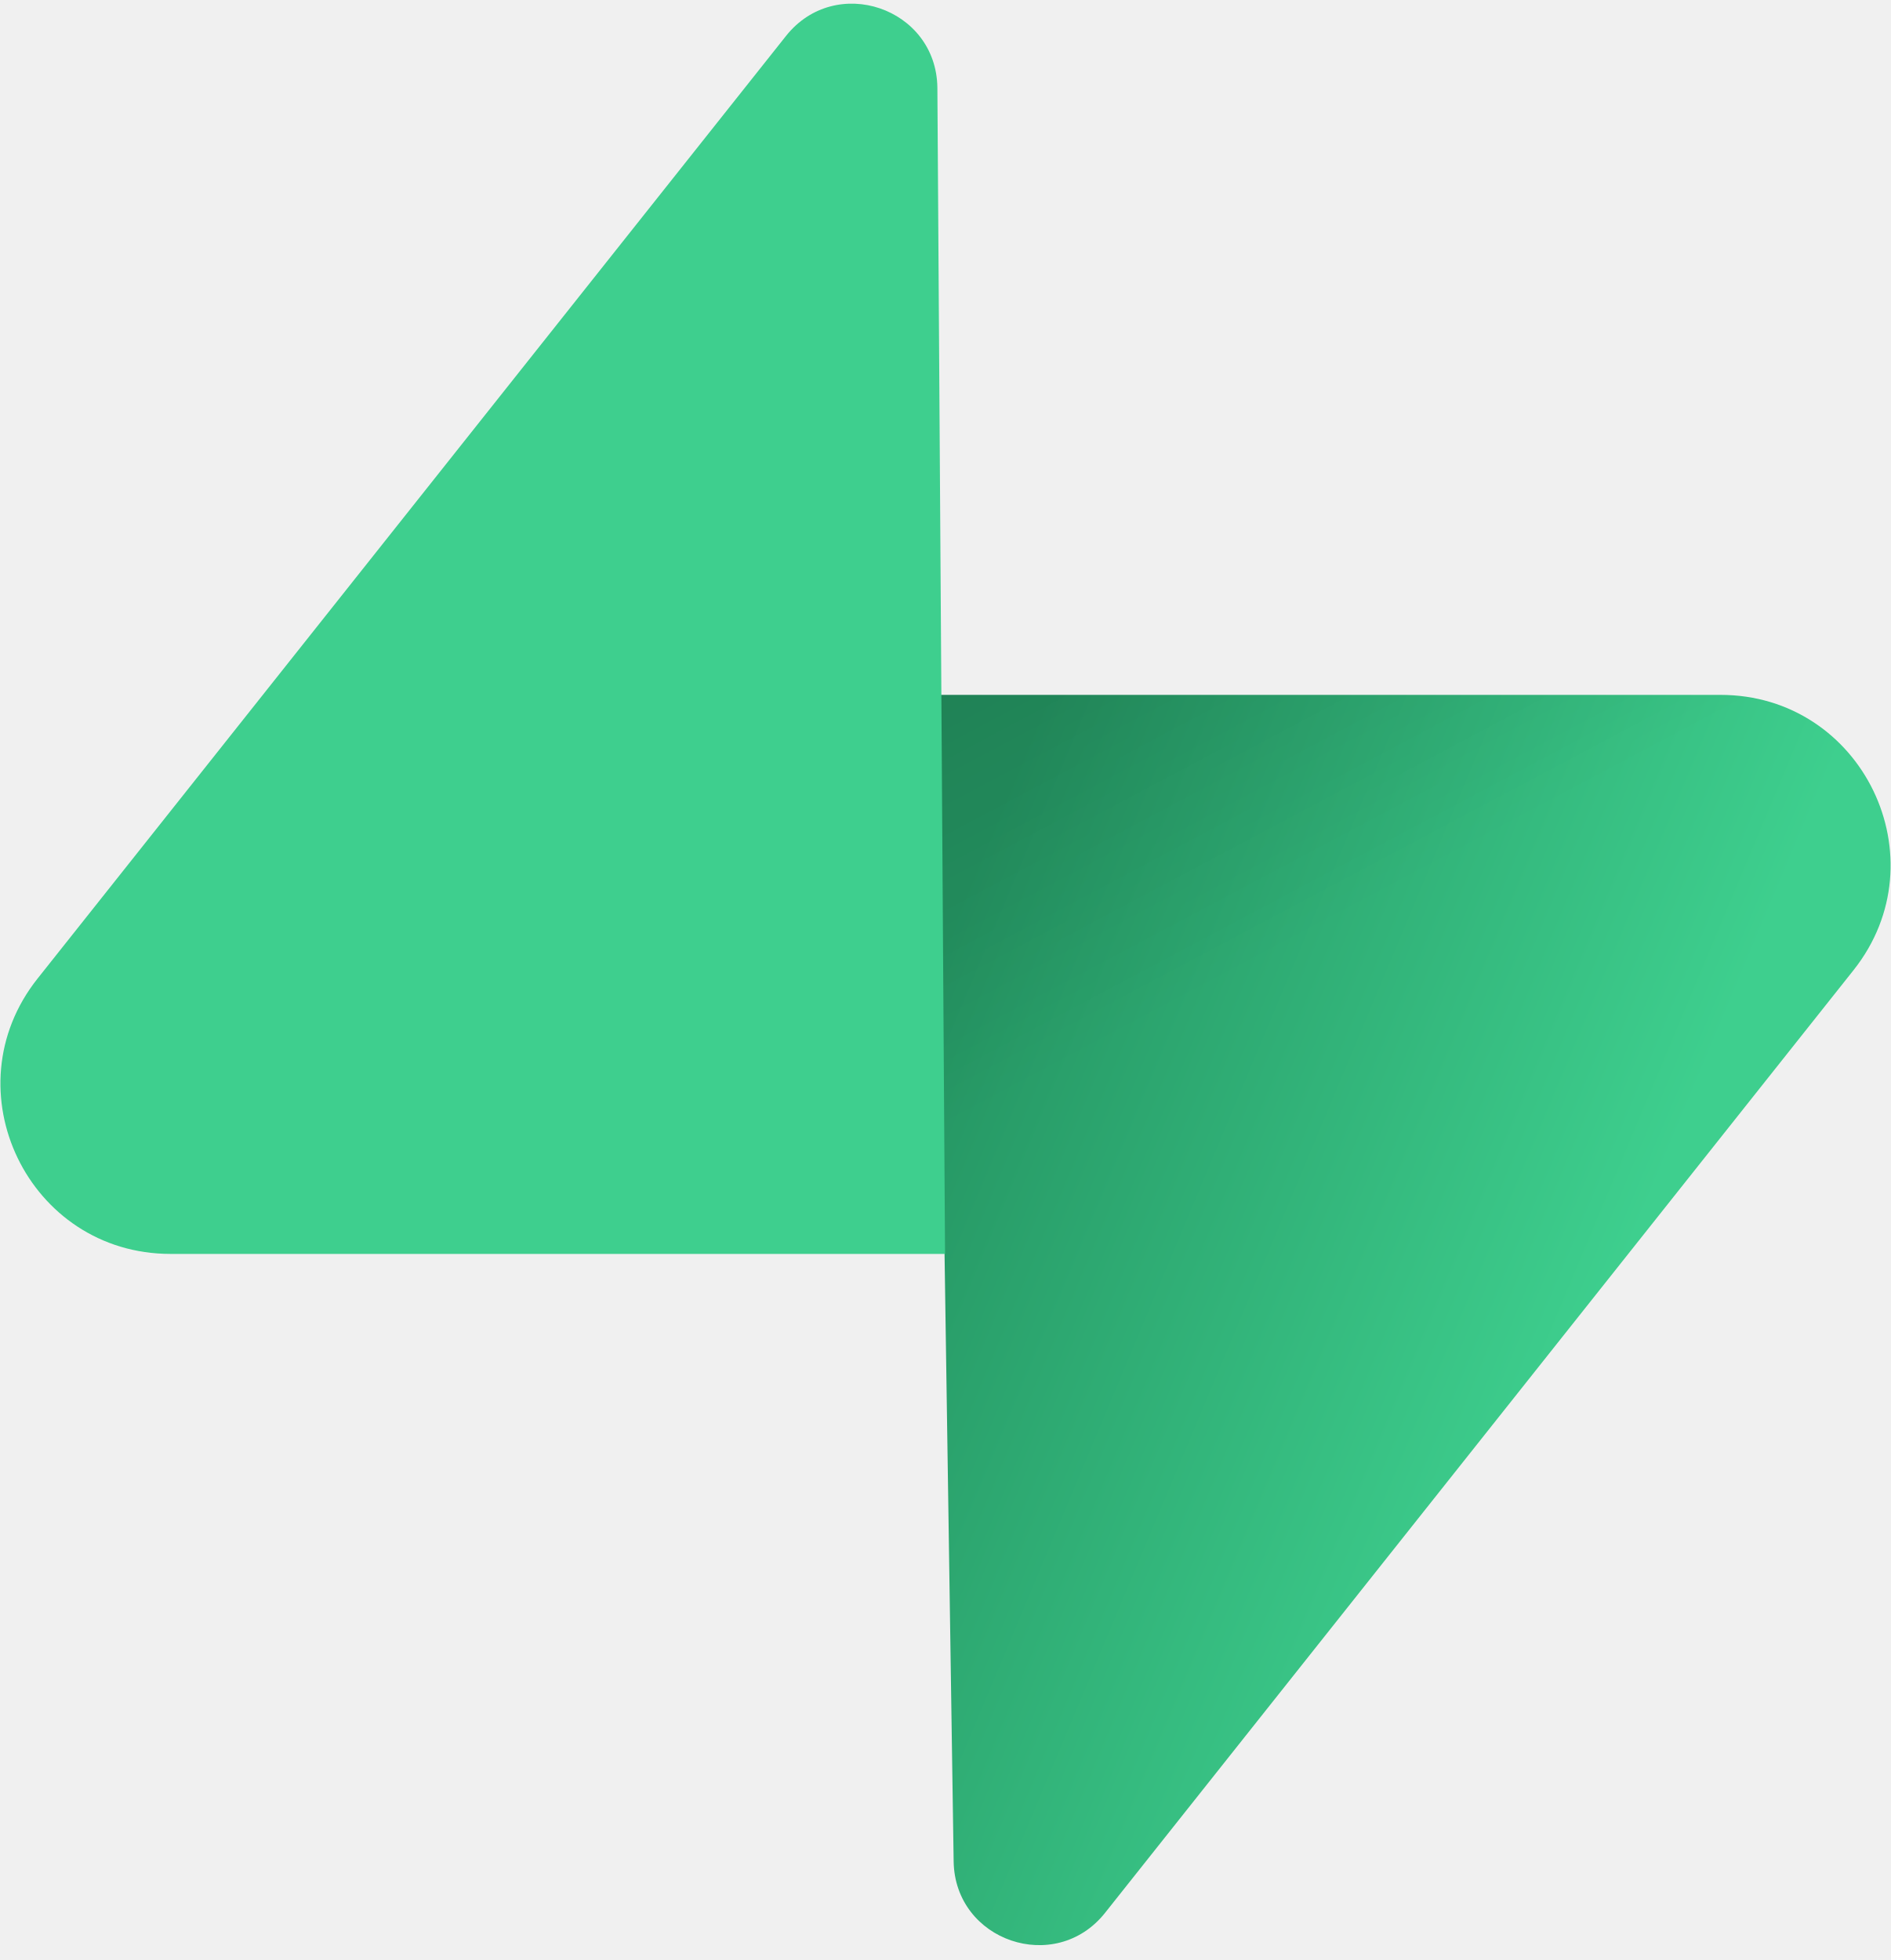
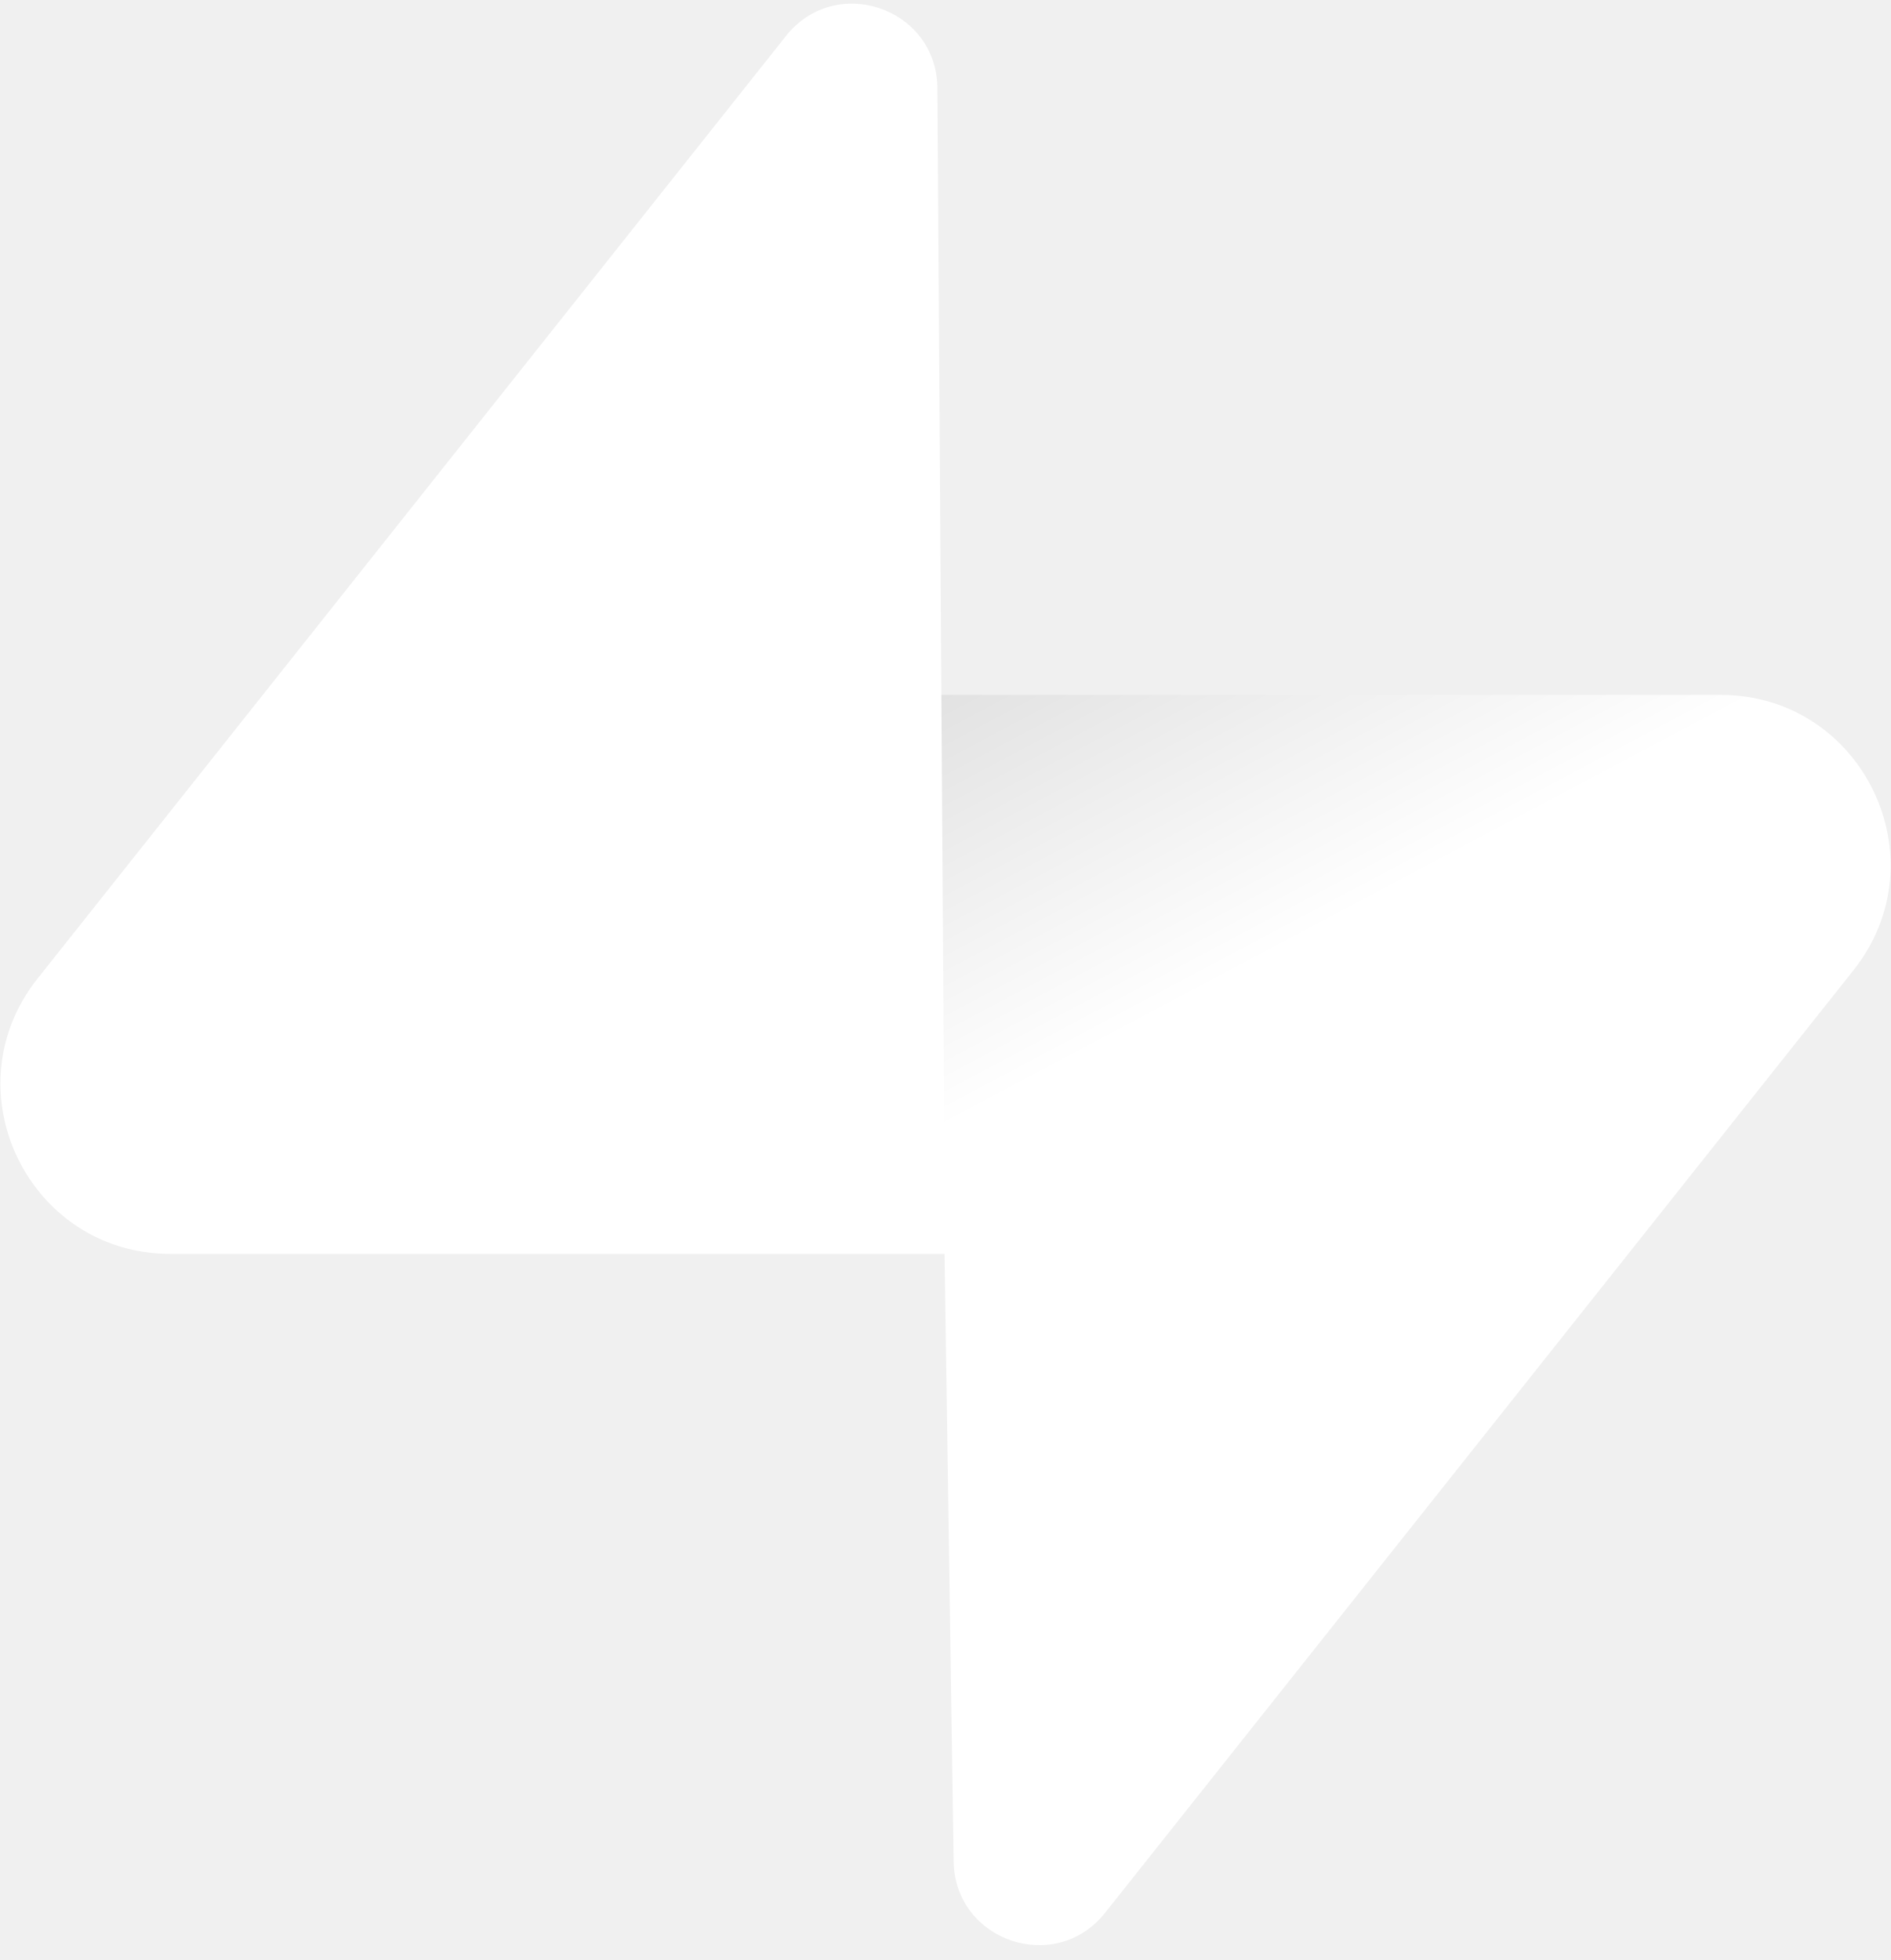
<svg xmlns="http://www.w3.org/2000/svg" width="109" height="113" viewBox="0 0 109 113" fill="none">
  <path d="M63.708 110.284C60.848 113.885 55.05 111.912 54.981 107.314L53.974 40.062L99.194 40.062C107.384 40.062 111.952 49.523 106.859 55.937L63.708 110.284Z" fill="url(#paint0_linear)" />
  <path d="M63.708 110.284C60.848 113.885 55.05 111.912 54.981 107.314L53.974 40.062L99.194 40.062C107.384 40.062 111.952 49.523 106.859 55.937L63.708 110.284Z" fill="url(#paint1_linear)" fill-opacity="0.2" />
-   <path d="M45.317 2.071C48.176 -1.53 53.974 0.443 54.043 5.041L54.485 72.292H9.831C1.64 72.292 -2.928 62.832 2.166 56.417L45.317 2.071Z" fill="#3ECF8E" />
+   <path d="M45.317 2.071C48.176 -1.53 53.974 0.443 54.043 5.041L54.485 72.292H9.831C1.64 72.292 -2.928 62.832 2.166 56.417L45.317 2.071Z" fill="#fff" />
  <defs>
    <linearGradient id="paint0_linear" x1="53.974" y1="54.974" x2="94.163" y2="71.829" gradientUnits="userSpaceOnUse">
-       <stop stop-color="#249361" />
-       <stop offset="1" stop-color="#3ECF8E" />
+       <stop stop-color="#fff" />
+       <stop offset="1" stop-color="#fff" />
    </linearGradient>
    <linearGradient id="paint1_linear" x1="36.156" y1="30.578" x2="54.484" y2="65.08" gradientUnits="userSpaceOnUse">
      <stop />
      <stop offset="1" stop-opacity="0" />
    </linearGradient>
  </defs>
</svg>
